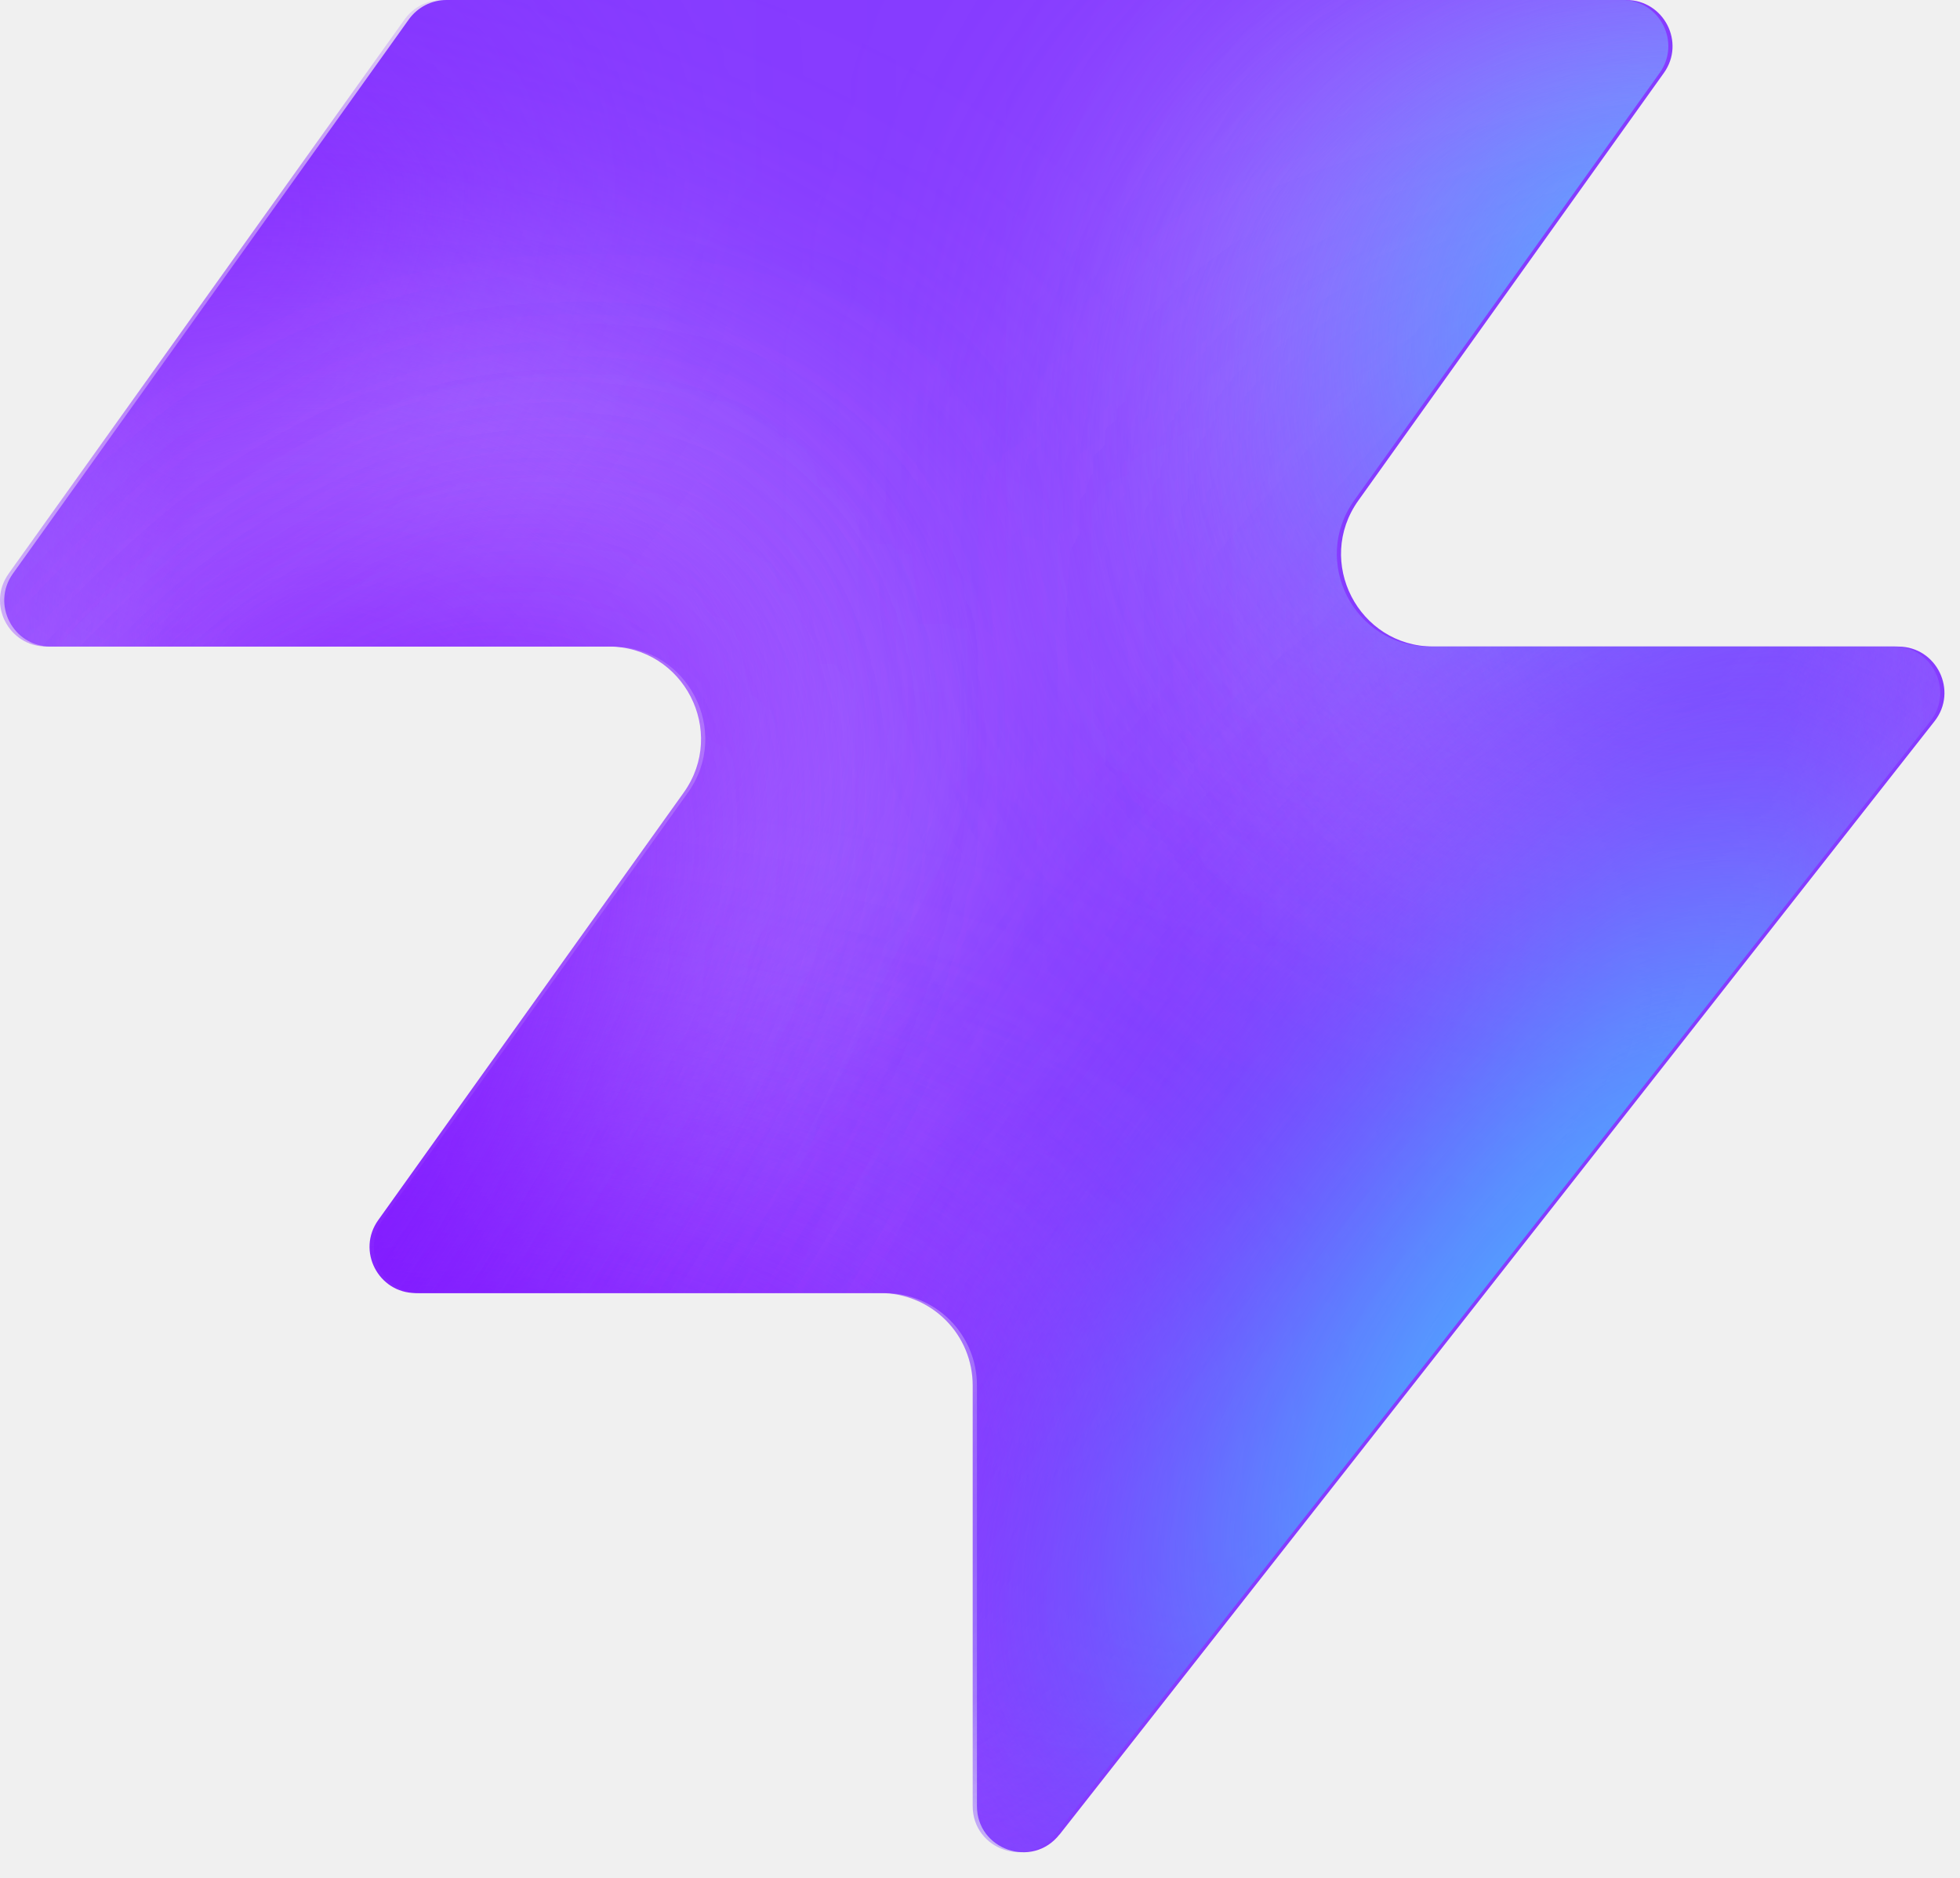
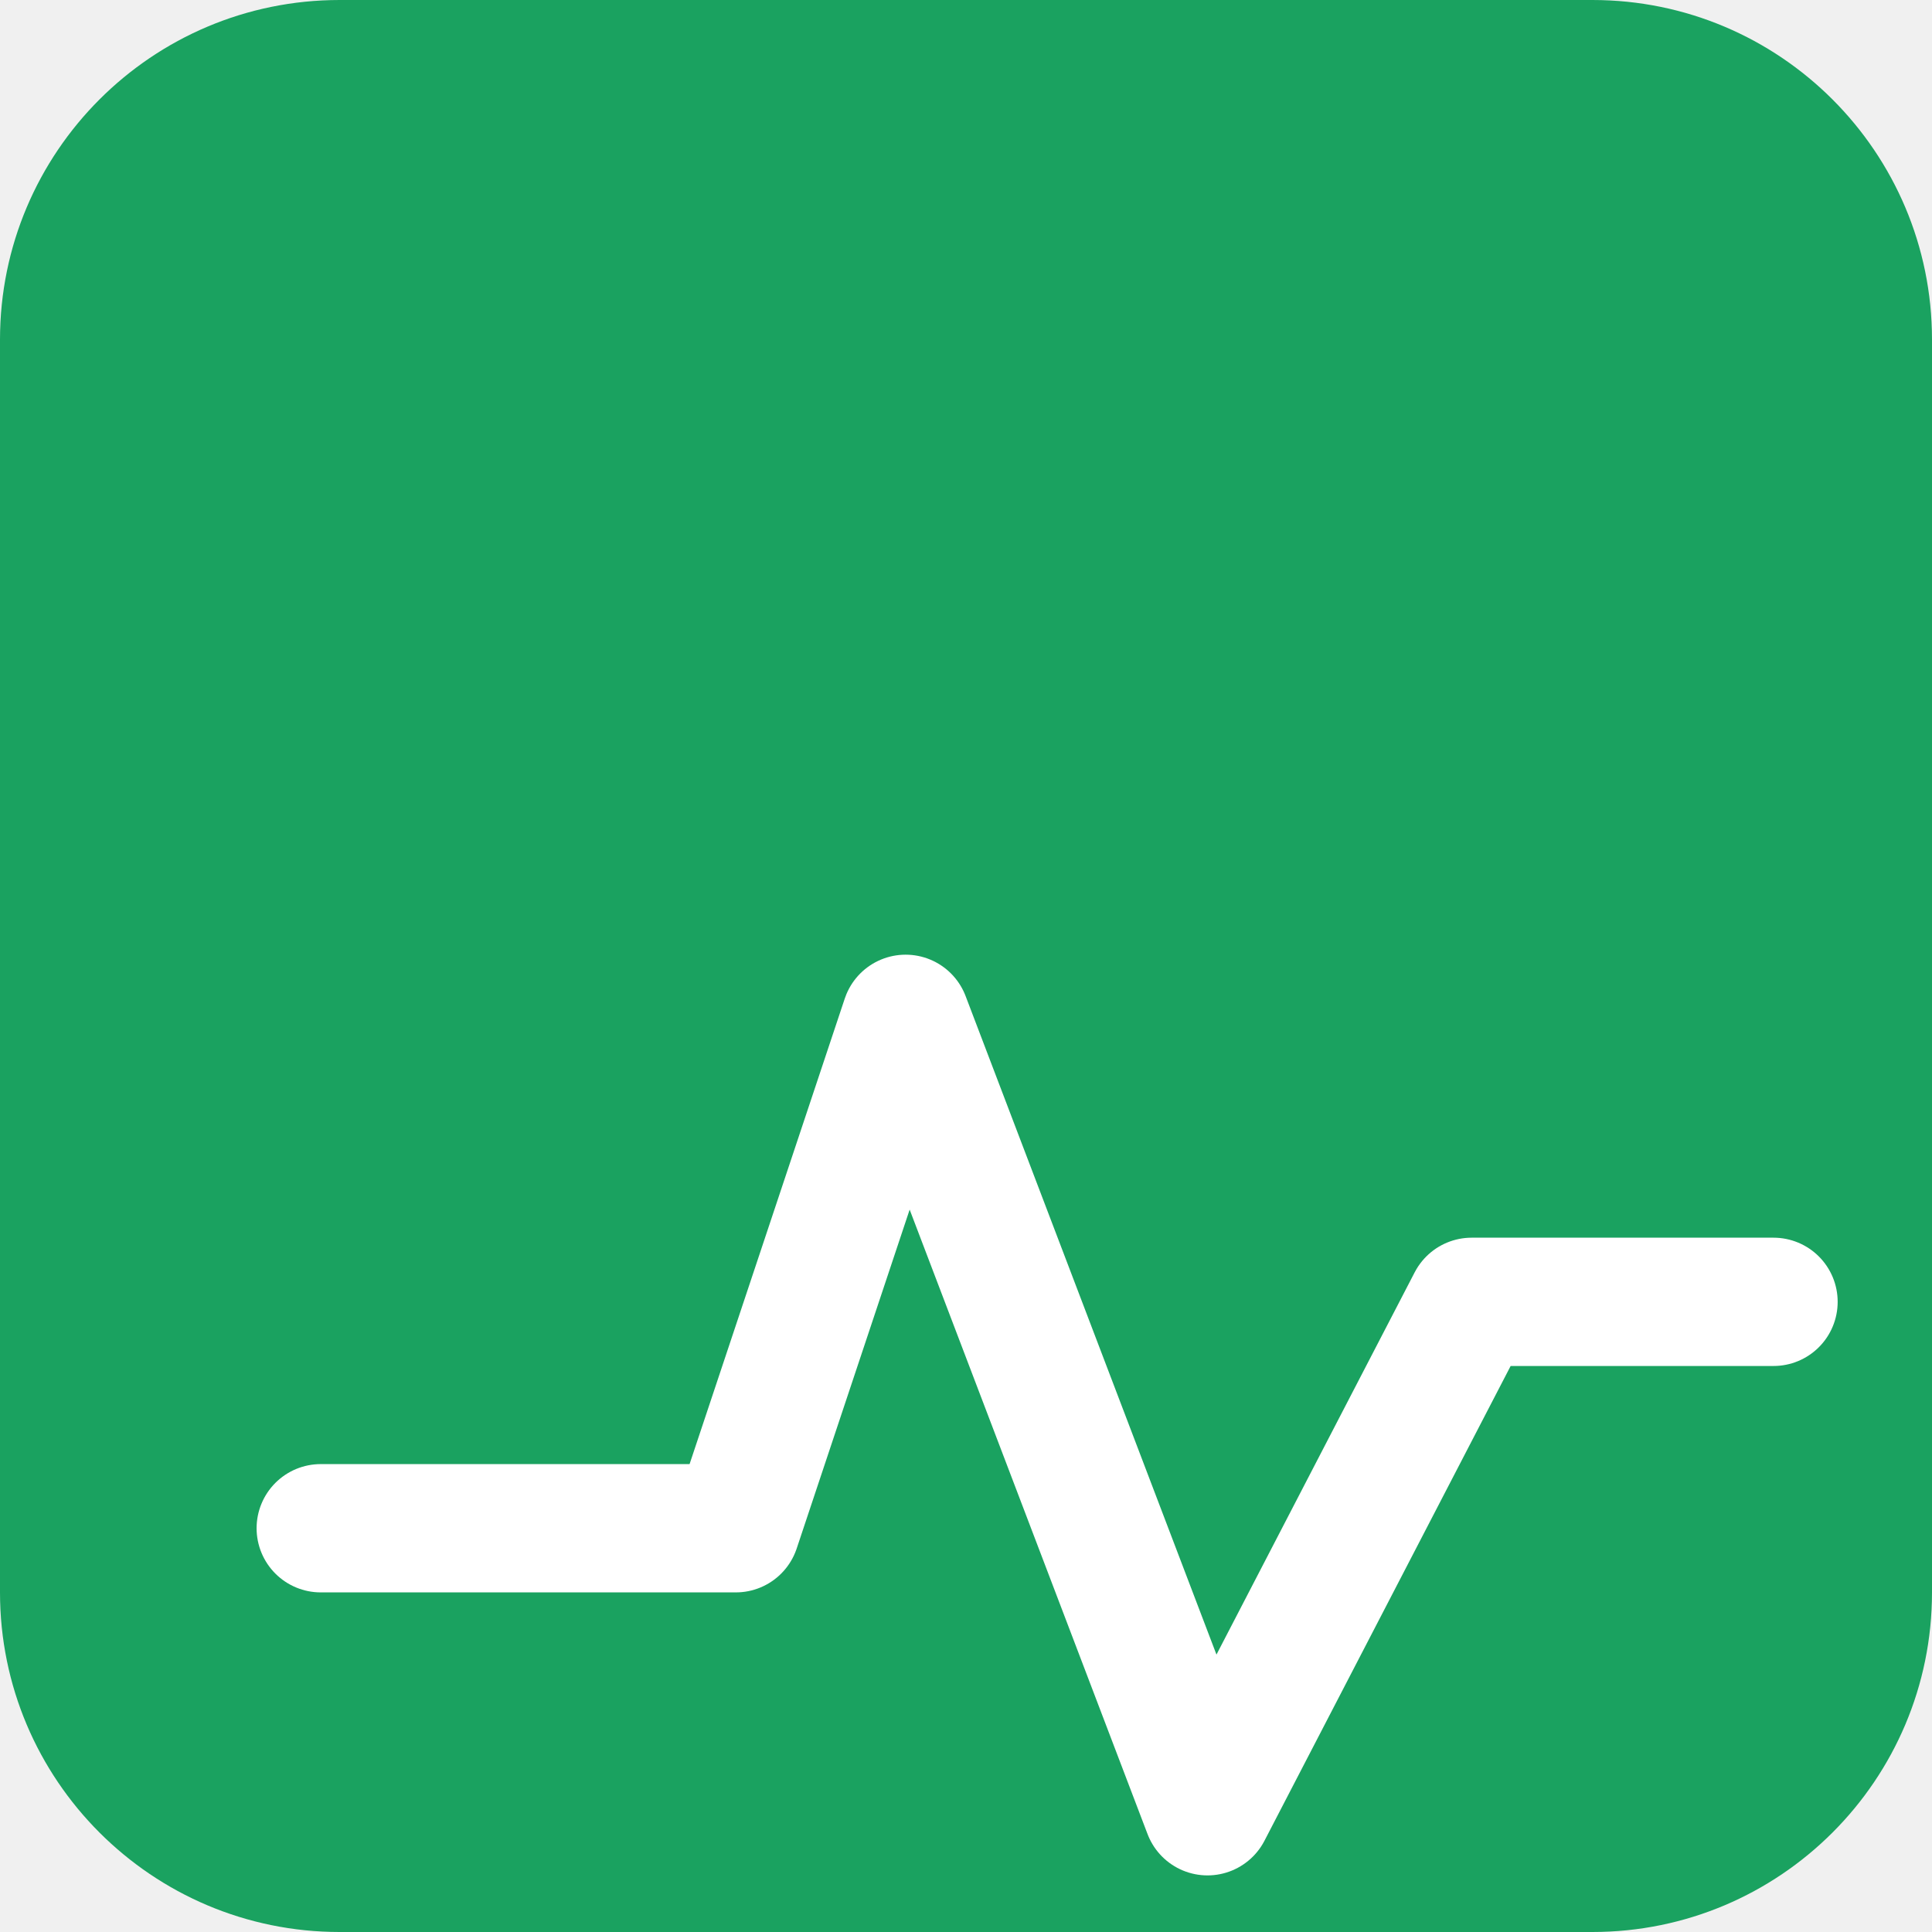
- <svg xmlns="http://www.w3.org/2000/svg" width="48" height="46" fill="none" viewBox="0 0 48 46">
-   <path fill="#863bff" d="M25.946 44.938c-.664.845-2.021.375-2.021-.698V33.937a2.26 2.26 0 0 0-2.262-2.262H10.287c-.92 0-1.456-1.04-.92-1.788l7.48-10.471c1.07-1.497 0-3.578-1.842-3.578H1.237c-.92 0-1.456-1.04-.92-1.788L10.013.474c.214-.297.556-.474.92-.474h28.894c.92 0 1.456 1.04.92 1.788l-7.48 10.471c-1.07 1.498 0 3.579 1.842 3.579h11.377c.943 0 1.473 1.088.89 1.83L25.947 44.94z" style="fill:#863bff;fill:color(display-p3 .525 .23 1);fill-opacity:1" />
-   <mask id="a" width="48" height="46" x="0" y="0" maskUnits="userSpaceOnUse" style="mask-type:alpha">
-     <path fill="#000" d="M25.842 44.938c-.664.844-2.021.375-2.021-.698V33.937a2.26 2.26 0 0 0-2.262-2.262H10.183c-.92 0-1.456-1.04-.92-1.788l7.48-10.471c1.07-1.498 0-3.579-1.842-3.579H1.133c-.92 0-1.456-1.04-.92-1.787L9.91.473c.214-.297.556-.474.92-.474h28.894c.92 0 1.456 1.04.92 1.788l-7.48 10.471c-1.07 1.498 0 3.578 1.842 3.578h11.377c.943 0 1.473 1.088.89 1.832L25.843 44.94z" style="fill:#000;fill-opacity:1" />
-   </mask>
-   <g mask="url(#a)">
-     <g filter="url(#b)">
-       <ellipse cx="5.508" cy="14.704" fill="#ede6ff" rx="5.508" ry="14.704" style="fill:#ede6ff;fill:color(display-p3 .927 .903 1);fill-opacity:1" transform="matrix(.00324 1 1 -.00324 -4.47 31.516)" />
-     </g>
-     <g filter="url(#c)">
-       <ellipse cx="10.399" cy="29.851" fill="#ede6ff" rx="10.399" ry="29.851" style="fill:#ede6ff;fill:color(display-p3 .927 .903 1);fill-opacity:1" transform="matrix(.00324 1 1 -.00324 -39.328 7.883)" />
-     </g>
-     <g filter="url(#d)">
-       <ellipse cx="5.508" cy="30.487" fill="#7e14ff" rx="5.508" ry="30.487" style="fill:#7e14ff;fill:color(display-p3 .492 .077 1);fill-opacity:1" transform="rotate(89.814 -25.913 -14.639)scale(1 -1)" />
-     </g>
-     <g filter="url(#e)">
-       <ellipse cx="5.508" cy="30.599" fill="#7e14ff" rx="5.508" ry="30.599" style="fill:#7e14ff;fill:color(display-p3 .492 .077 1);fill-opacity:1" transform="rotate(89.814 -32.644 -3.334)scale(1 -1)" />
-     </g>
-     <g filter="url(#f)">
-       <ellipse cx="5.508" cy="30.599" fill="#7e14ff" rx="5.508" ry="30.599" style="fill:#7e14ff;fill:color(display-p3 .492 .077 1);fill-opacity:1" transform="matrix(.00324 1 1 -.00324 -34.34 30.47)" />
-     </g>
-     <g filter="url(#g)">
-       <ellipse cx="14.072" cy="22.078" fill="#ede6ff" rx="14.072" ry="22.078" style="fill:#ede6ff;fill:color(display-p3 .927 .903 1);fill-opacity:1" transform="rotate(93.35 24.506 48.493)scale(-1 1)" />
-     </g>
-     <g filter="url(#h)">
-       <ellipse cx="3.47" cy="21.501" fill="#7e14ff" rx="3.47" ry="21.501" style="fill:#7e14ff;fill:color(display-p3 .492 .077 1);fill-opacity:1" transform="rotate(89.009 28.708 47.59)scale(-1 1)" />
-     </g>
-     <g filter="url(#i)">
-       <ellipse cx="3.47" cy="21.501" fill="#7e14ff" rx="3.47" ry="21.501" style="fill:#7e14ff;fill:color(display-p3 .492 .077 1);fill-opacity:1" transform="rotate(89.009 28.708 47.59)scale(-1 1)" />
-     </g>
-     <g filter="url(#j)">
-       <ellipse cx=".387" cy="8.972" fill="#7e14ff" rx="4.407" ry="29.108" style="fill:#7e14ff;fill:color(display-p3 .492 .077 1);fill-opacity:1" transform="rotate(39.51 .387 8.972)" />
-     </g>
-     <g filter="url(#k)">
-       <ellipse cx="47.523" cy="-6.092" fill="#7e14ff" rx="4.407" ry="29.108" style="fill:#7e14ff;fill:color(display-p3 .492 .077 1);fill-opacity:1" transform="rotate(37.892 47.523 -6.092)" />
-     </g>
-     <g filter="url(#l)">
-       <ellipse cx="41.412" cy="6.333" fill="#47bfff" rx="5.971" ry="9.665" style="fill:#47bfff;fill:color(display-p3 .28 .748 1);fill-opacity:1" transform="rotate(37.892 41.412 6.333)" />
-     </g>
-     <g filter="url(#m)">
-       <ellipse cx="-1.879" cy="38.332" fill="#7e14ff" rx="4.407" ry="29.108" style="fill:#7e14ff;fill:color(display-p3 .492 .077 1);fill-opacity:1" transform="rotate(37.892 -1.88 38.332)" />
-     </g>
-     <g filter="url(#n)">
-       <ellipse cx="-1.879" cy="38.332" fill="#7e14ff" rx="4.407" ry="29.108" style="fill:#7e14ff;fill:color(display-p3 .492 .077 1);fill-opacity:1" transform="rotate(37.892 -1.88 38.332)" />
-     </g>
-     <g filter="url(#o)">
-       <ellipse cx="35.651" cy="29.907" fill="#7e14ff" rx="4.407" ry="29.108" style="fill:#7e14ff;fill:color(display-p3 .492 .077 1);fill-opacity:1" transform="rotate(37.892 35.651 29.907)" />
-     </g>
-     <g filter="url(#p)">
-       <ellipse cx="38.418" cy="32.4" fill="#47bfff" rx="5.971" ry="15.297" style="fill:#47bfff;fill:color(display-p3 .28 .748 1);fill-opacity:1" transform="rotate(37.892 38.418 32.4)" />
-     </g>
-   </g>
-   <defs>
-     <filter id="b" width="60.045" height="41.654" x="-19.77" y="16.149" color-interpolation-filters="sRGB" filterUnits="userSpaceOnUse">
-       <feFlood flood-opacity="0" result="BackgroundImageFix" />
-       <feBlend in="SourceGraphic" in2="BackgroundImageFix" result="shape" />
-       <feGaussianBlur result="effect1_foregroundBlur_2002_17158" stdDeviation="7.659" />
-     </filter>
-     <filter id="c" width="90.34" height="51.437" x="-54.613" y="-7.533" color-interpolation-filters="sRGB" filterUnits="userSpaceOnUse">
-       <feFlood flood-opacity="0" result="BackgroundImageFix" />
-       <feBlend in="SourceGraphic" in2="BackgroundImageFix" result="shape" />
-       <feGaussianBlur result="effect1_foregroundBlur_2002_17158" stdDeviation="7.659" />
-     </filter>
-     <filter id="d" width="79.355" height="29.4" x="-49.64" y="2.03" color-interpolation-filters="sRGB" filterUnits="userSpaceOnUse">
-       <feFlood flood-opacity="0" result="BackgroundImageFix" />
-       <feBlend in="SourceGraphic" in2="BackgroundImageFix" result="shape" />
-       <feGaussianBlur result="effect1_foregroundBlur_2002_17158" stdDeviation="4.596" />
-     </filter>
-     <filter id="e" width="79.579" height="29.4" x="-45.045" y="20.029" color-interpolation-filters="sRGB" filterUnits="userSpaceOnUse">
-       <feFlood flood-opacity="0" result="BackgroundImageFix" />
-       <feBlend in="SourceGraphic" in2="BackgroundImageFix" result="shape" />
-       <feGaussianBlur result="effect1_foregroundBlur_2002_17158" stdDeviation="4.596" />
-     </filter>
-     <filter id="f" width="79.579" height="29.4" x="-43.513" y="21.178" color-interpolation-filters="sRGB" filterUnits="userSpaceOnUse">
-       <feFlood flood-opacity="0" result="BackgroundImageFix" />
-       <feBlend in="SourceGraphic" in2="BackgroundImageFix" result="shape" />
-       <feGaussianBlur result="effect1_foregroundBlur_2002_17158" stdDeviation="4.596" />
-     </filter>
-     <filter id="g" width="74.749" height="58.852" x="15.756" y="-17.901" color-interpolation-filters="sRGB" filterUnits="userSpaceOnUse">
-       <feFlood flood-opacity="0" result="BackgroundImageFix" />
-       <feBlend in="SourceGraphic" in2="BackgroundImageFix" result="shape" />
-       <feGaussianBlur result="effect1_foregroundBlur_2002_17158" stdDeviation="7.659" />
-     </filter>
-     <filter id="h" width="61.377" height="25.362" x="23.548" y="2.284" color-interpolation-filters="sRGB" filterUnits="userSpaceOnUse">
-       <feFlood flood-opacity="0" result="BackgroundImageFix" />
-       <feBlend in="SourceGraphic" in2="BackgroundImageFix" result="shape" />
-       <feGaussianBlur result="effect1_foregroundBlur_2002_17158" stdDeviation="4.596" />
-     </filter>
-     <filter id="i" width="61.377" height="25.362" x="23.548" y="2.284" color-interpolation-filters="sRGB" filterUnits="userSpaceOnUse">
-       <feFlood flood-opacity="0" result="BackgroundImageFix" />
-       <feBlend in="SourceGraphic" in2="BackgroundImageFix" result="shape" />
-       <feGaussianBlur result="effect1_foregroundBlur_2002_17158" stdDeviation="4.596" />
-     </filter>
-     <filter id="j" width="56.045" height="63.649" x="-27.636" y="-22.853" color-interpolation-filters="sRGB" filterUnits="userSpaceOnUse">
-       <feFlood flood-opacity="0" result="BackgroundImageFix" />
-       <feBlend in="SourceGraphic" in2="BackgroundImageFix" result="shape" />
-       <feGaussianBlur result="effect1_foregroundBlur_2002_17158" stdDeviation="4.596" />
-     </filter>
-     <filter id="k" width="54.814" height="64.646" x="20.116" y="-38.415" color-interpolation-filters="sRGB" filterUnits="userSpaceOnUse">
-       <feFlood flood-opacity="0" result="BackgroundImageFix" />
-       <feBlend in="SourceGraphic" in2="BackgroundImageFix" result="shape" />
-       <feGaussianBlur result="effect1_foregroundBlur_2002_17158" stdDeviation="4.596" />
-     </filter>
-     <filter id="l" width="33.541" height="35.313" x="24.641" y="-11.323" color-interpolation-filters="sRGB" filterUnits="userSpaceOnUse">
-       <feFlood flood-opacity="0" result="BackgroundImageFix" />
-       <feBlend in="SourceGraphic" in2="BackgroundImageFix" result="shape" />
-       <feGaussianBlur result="effect1_foregroundBlur_2002_17158" stdDeviation="4.596" />
-     </filter>
-     <filter id="m" width="54.814" height="64.646" x="-29.286" y="6.009" color-interpolation-filters="sRGB" filterUnits="userSpaceOnUse">
-       <feFlood flood-opacity="0" result="BackgroundImageFix" />
-       <feBlend in="SourceGraphic" in2="BackgroundImageFix" result="shape" />
-       <feGaussianBlur result="effect1_foregroundBlur_2002_17158" stdDeviation="4.596" />
-     </filter>
-     <filter id="n" width="54.814" height="64.646" x="-29.286" y="6.009" color-interpolation-filters="sRGB" filterUnits="userSpaceOnUse">
-       <feFlood flood-opacity="0" result="BackgroundImageFix" />
-       <feBlend in="SourceGraphic" in2="BackgroundImageFix" result="shape" />
-       <feGaussianBlur result="effect1_foregroundBlur_2002_17158" stdDeviation="4.596" />
-     </filter>
-     <filter id="o" width="54.814" height="64.646" x="8.244" y="-2.416" color-interpolation-filters="sRGB" filterUnits="userSpaceOnUse">
-       <feFlood flood-opacity="0" result="BackgroundImageFix" />
-       <feBlend in="SourceGraphic" in2="BackgroundImageFix" result="shape" />
-       <feGaussianBlur result="effect1_foregroundBlur_2002_17158" stdDeviation="4.596" />
-     </filter>
-     <filter id="p" width="39.409" height="43.623" x="18.713" y="10.588" color-interpolation-filters="sRGB" filterUnits="userSpaceOnUse">
-       <feFlood flood-opacity="0" result="BackgroundImageFix" />
-       <feBlend in="SourceGraphic" in2="BackgroundImageFix" result="shape" />
-       <feGaussianBlur result="effect1_foregroundBlur_2002_17158" stdDeviation="4.596" />
-     </filter>
-   </defs>
+ <svg xmlns="http://www.w3.org/2000/svg" viewBox="0 0 512 512">
+   <rect width="512" height="512" rx="90" fill="#1AA260" />
+   <path d="M85 405 L195 405 L240 270 L320 480 L390 345 L470 345" stroke="white" stroke-width="34" stroke-linecap="round" stroke-linejoin="round" fill="none" />
</svg>
